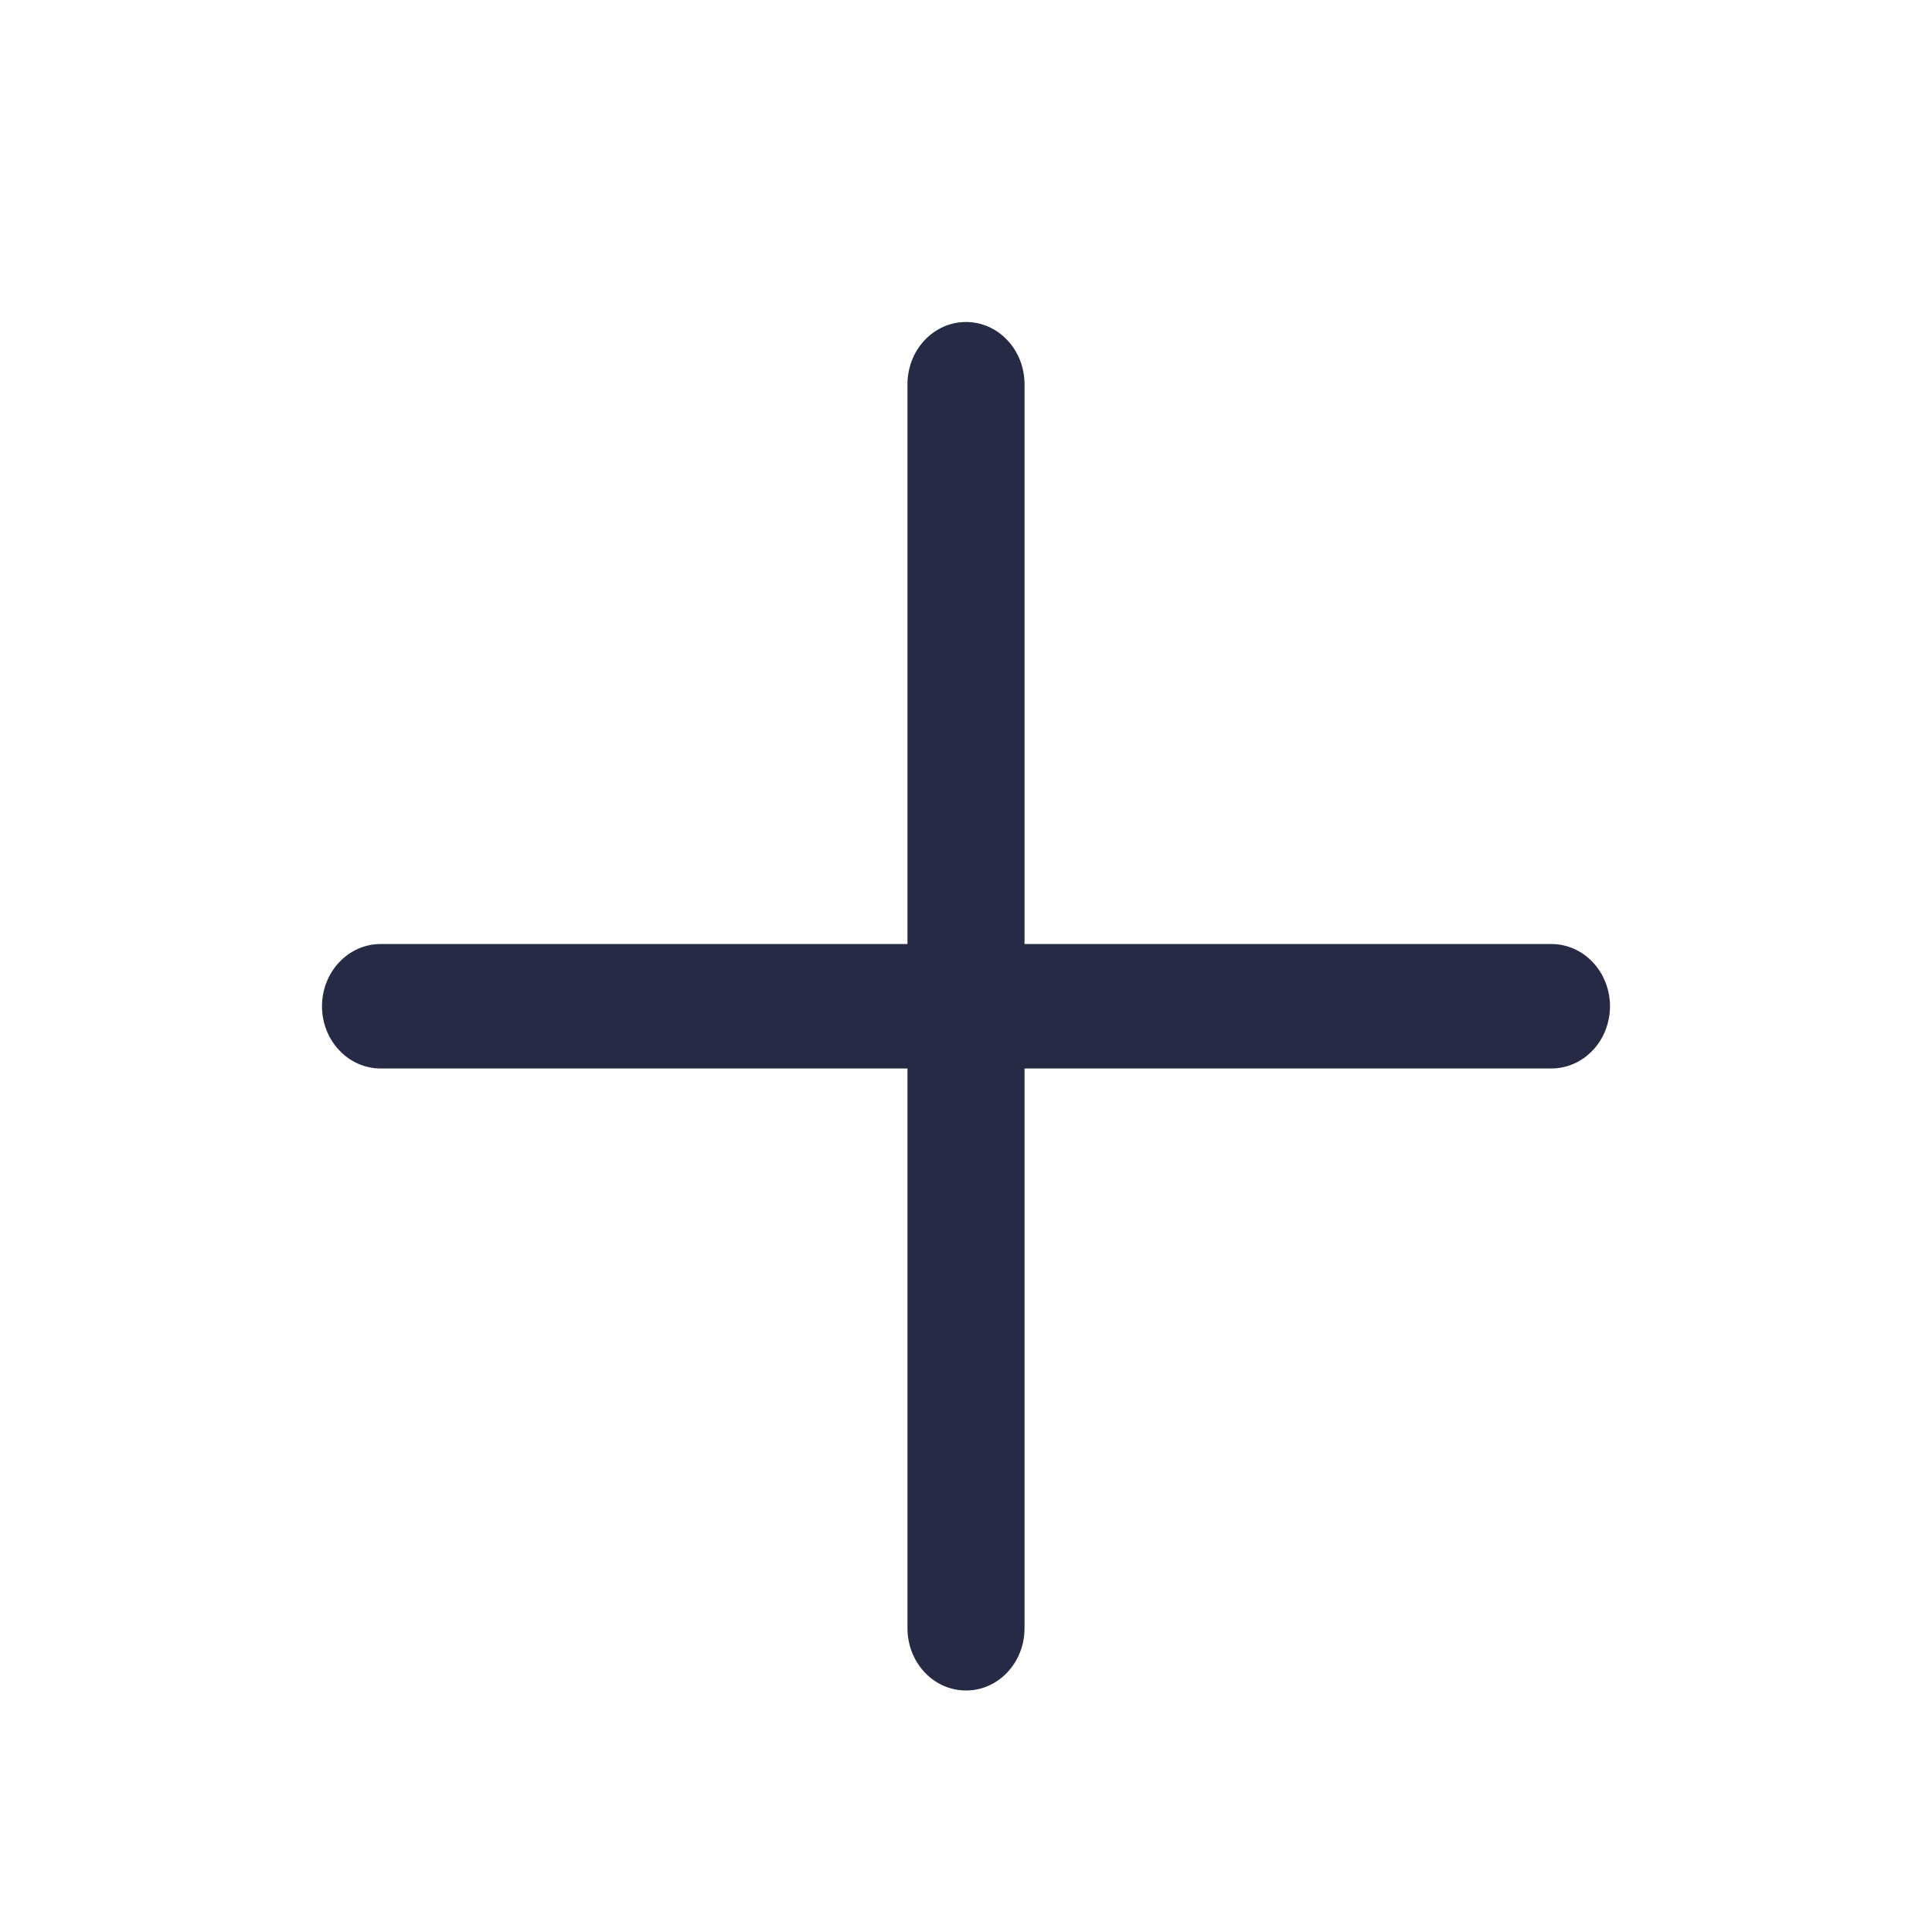
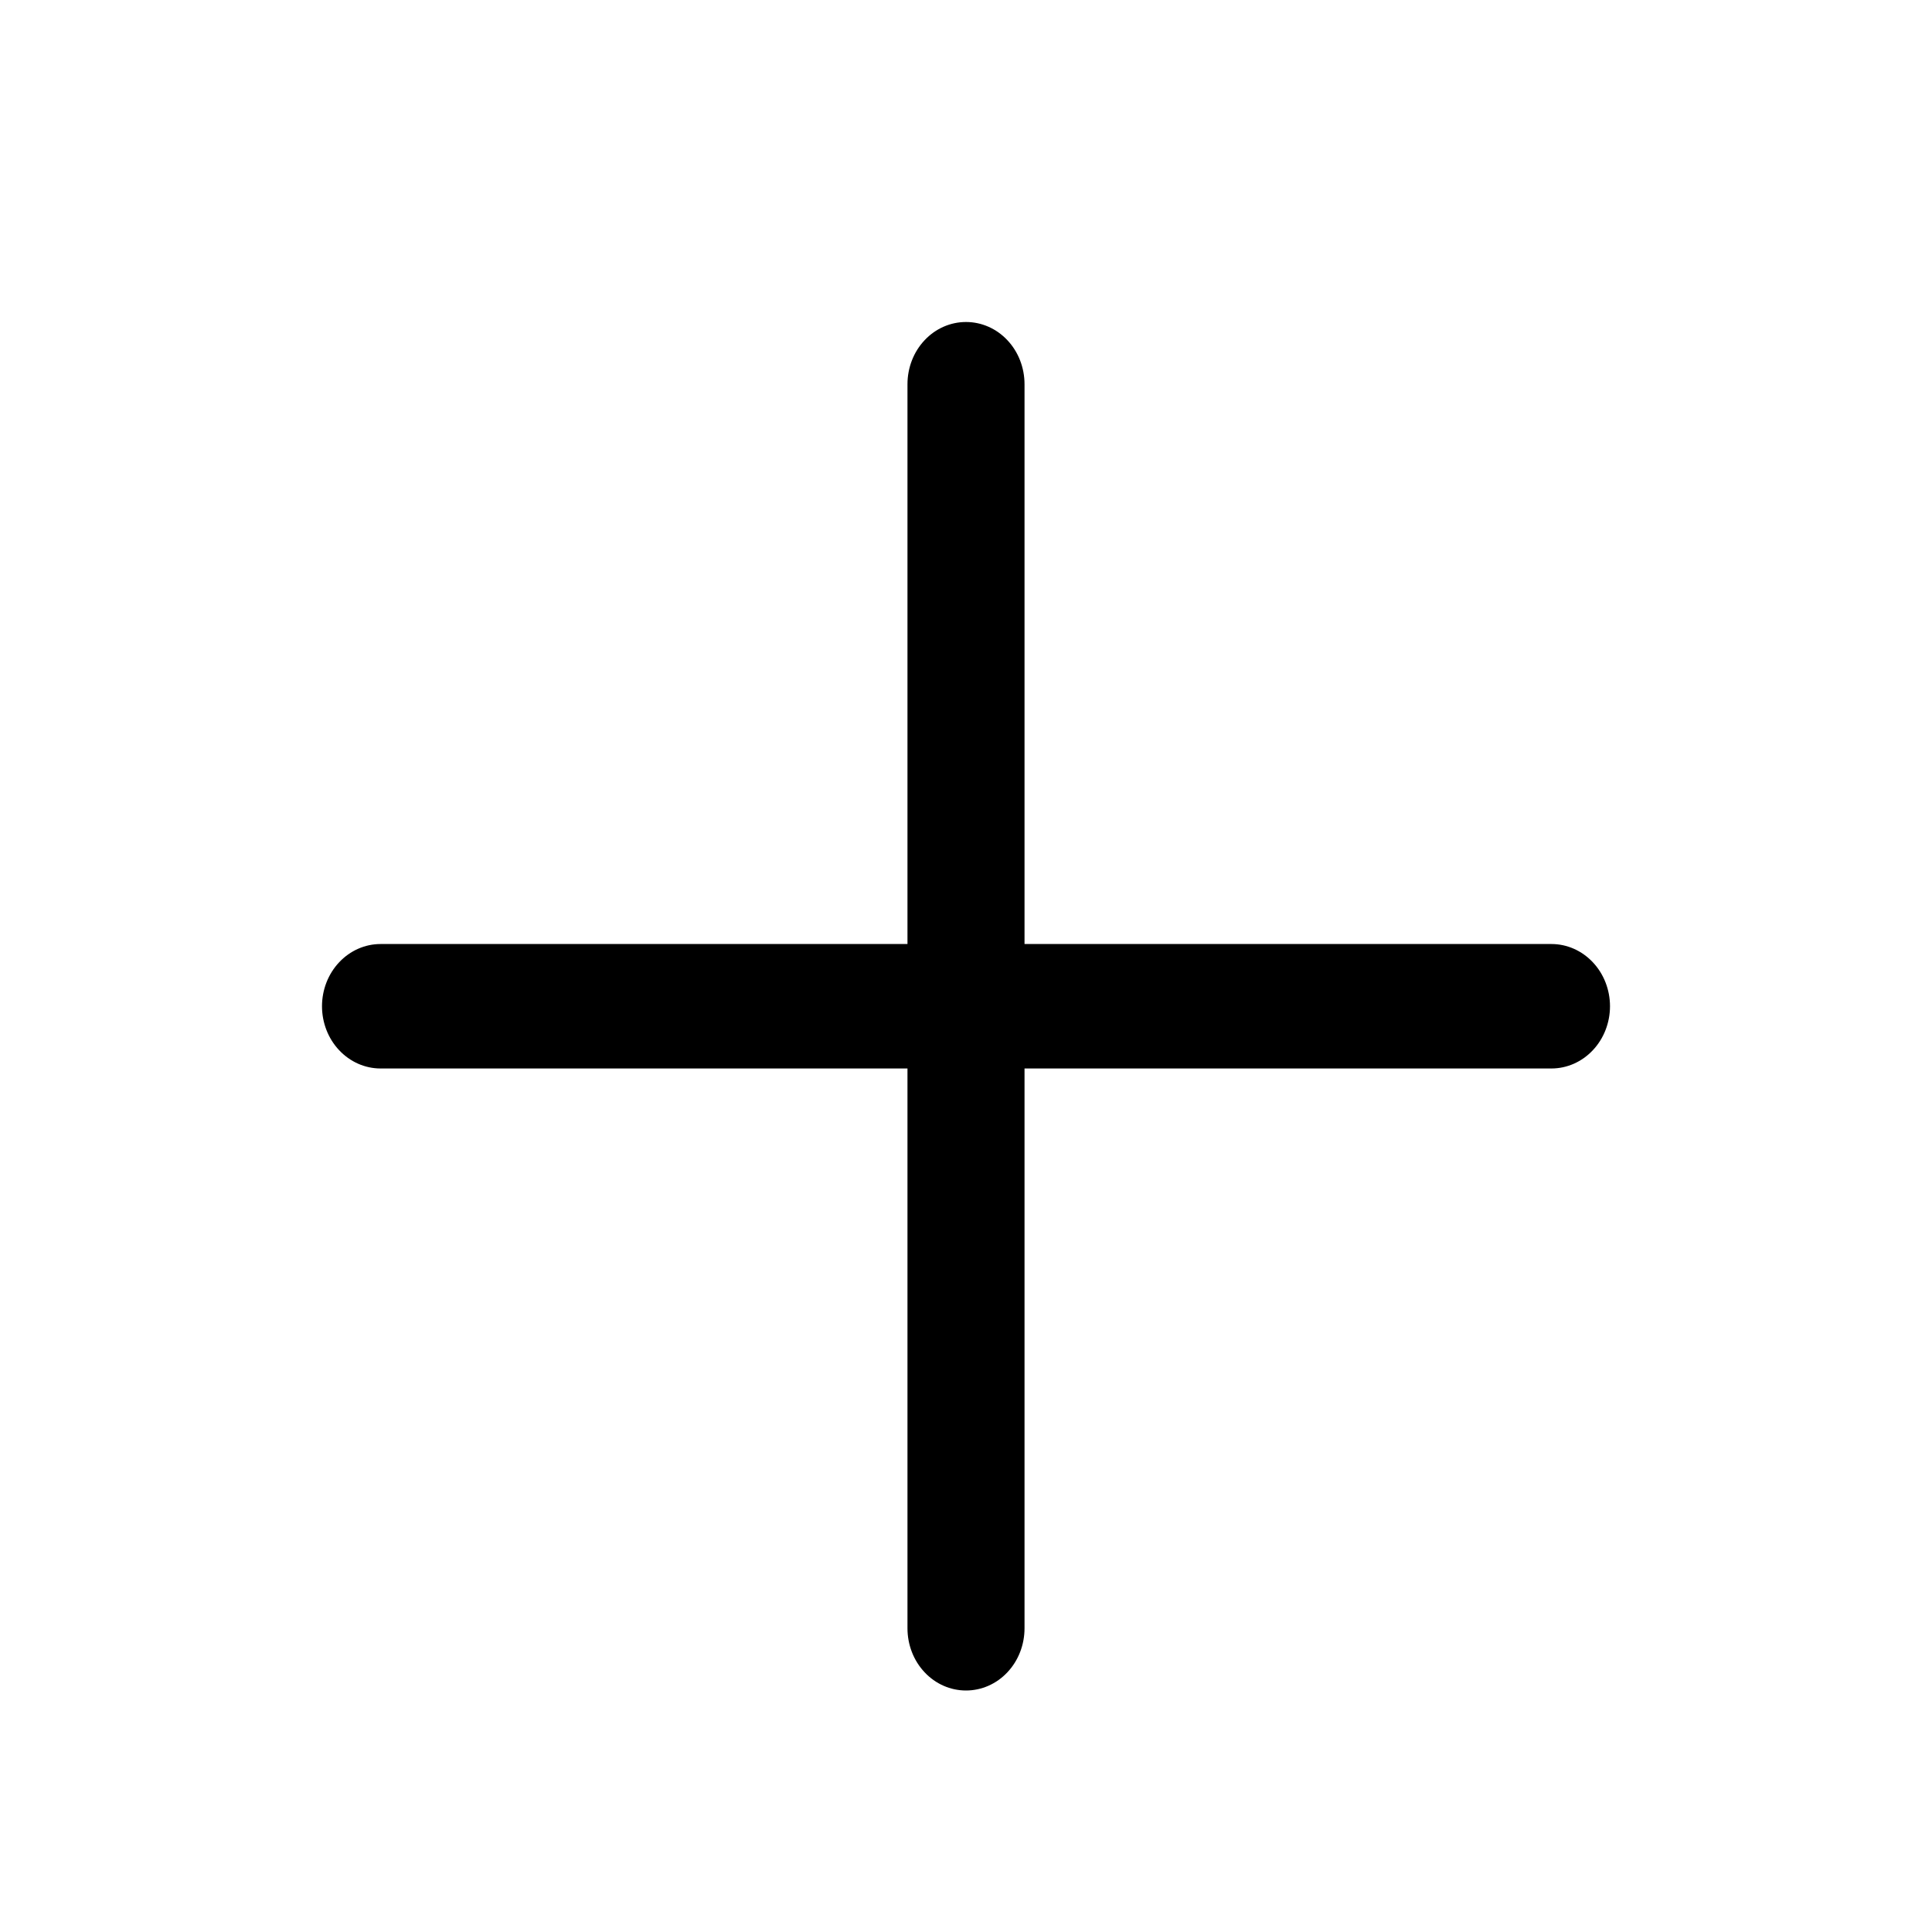
<svg xmlns="http://www.w3.org/2000/svg" width="24" height="24" viewBox="0 0 24 24" fill="none">
  <g id="zoomin">
-     <path id="Vector" fill-rule="evenodd" clip-rule="evenodd" d="M12 4C12.193 4 12.378 4.081 12.514 4.226C12.651 4.371 12.727 4.568 12.727 4.773V11.727H19.273C19.466 11.727 19.651 11.809 19.787 11.954C19.923 12.098 20 12.295 20 12.5C20 12.705 19.923 12.902 19.787 13.046C19.651 13.191 19.466 13.273 19.273 13.273H12.727V20.227C12.727 20.432 12.651 20.629 12.514 20.774C12.378 20.919 12.193 21 12 21C11.807 21 11.622 20.919 11.486 20.774C11.349 20.629 11.273 20.432 11.273 20.227V13.273H4.727C4.534 13.273 4.349 13.191 4.213 13.046C4.077 12.902 4 12.705 4 12.5C4 12.295 4.077 12.098 4.213 11.954C4.349 11.809 4.534 11.727 4.727 11.727H11.273V4.773C11.273 4.568 11.349 4.371 11.486 4.226C11.622 4.081 11.807 4 12 4Z" fill="#262A45" />
+     <path id="Vector" fill-rule="evenodd" clip-rule="evenodd" d="M12 4C12.193 4 12.378 4.081 12.514 4.226C12.651 4.371 12.727 4.568 12.727 4.773V11.727H19.273C19.466 11.727 19.651 11.809 19.787 11.954C19.923 12.098 20 12.295 20 12.5C20 12.705 19.923 12.902 19.787 13.046C19.651 13.191 19.466 13.273 19.273 13.273H12.727V20.227C12.727 20.432 12.651 20.629 12.514 20.774C12.378 20.919 12.193 21 12 21C11.807 21 11.622 20.919 11.486 20.774C11.349 20.629 11.273 20.432 11.273 20.227V13.273H4.727C4.534 13.273 4.349 13.191 4.213 13.046C4.077 12.902 4 12.705 4 12.5C4 12.295 4.077 12.098 4.213 11.954C4.349 11.809 4.534 11.727 4.727 11.727H11.273V4.773C11.273 4.568 11.349 4.371 11.486 4.226C11.622 4.081 11.807 4 12 4Z" fill="currentColor" />
  </g>
</svg>
